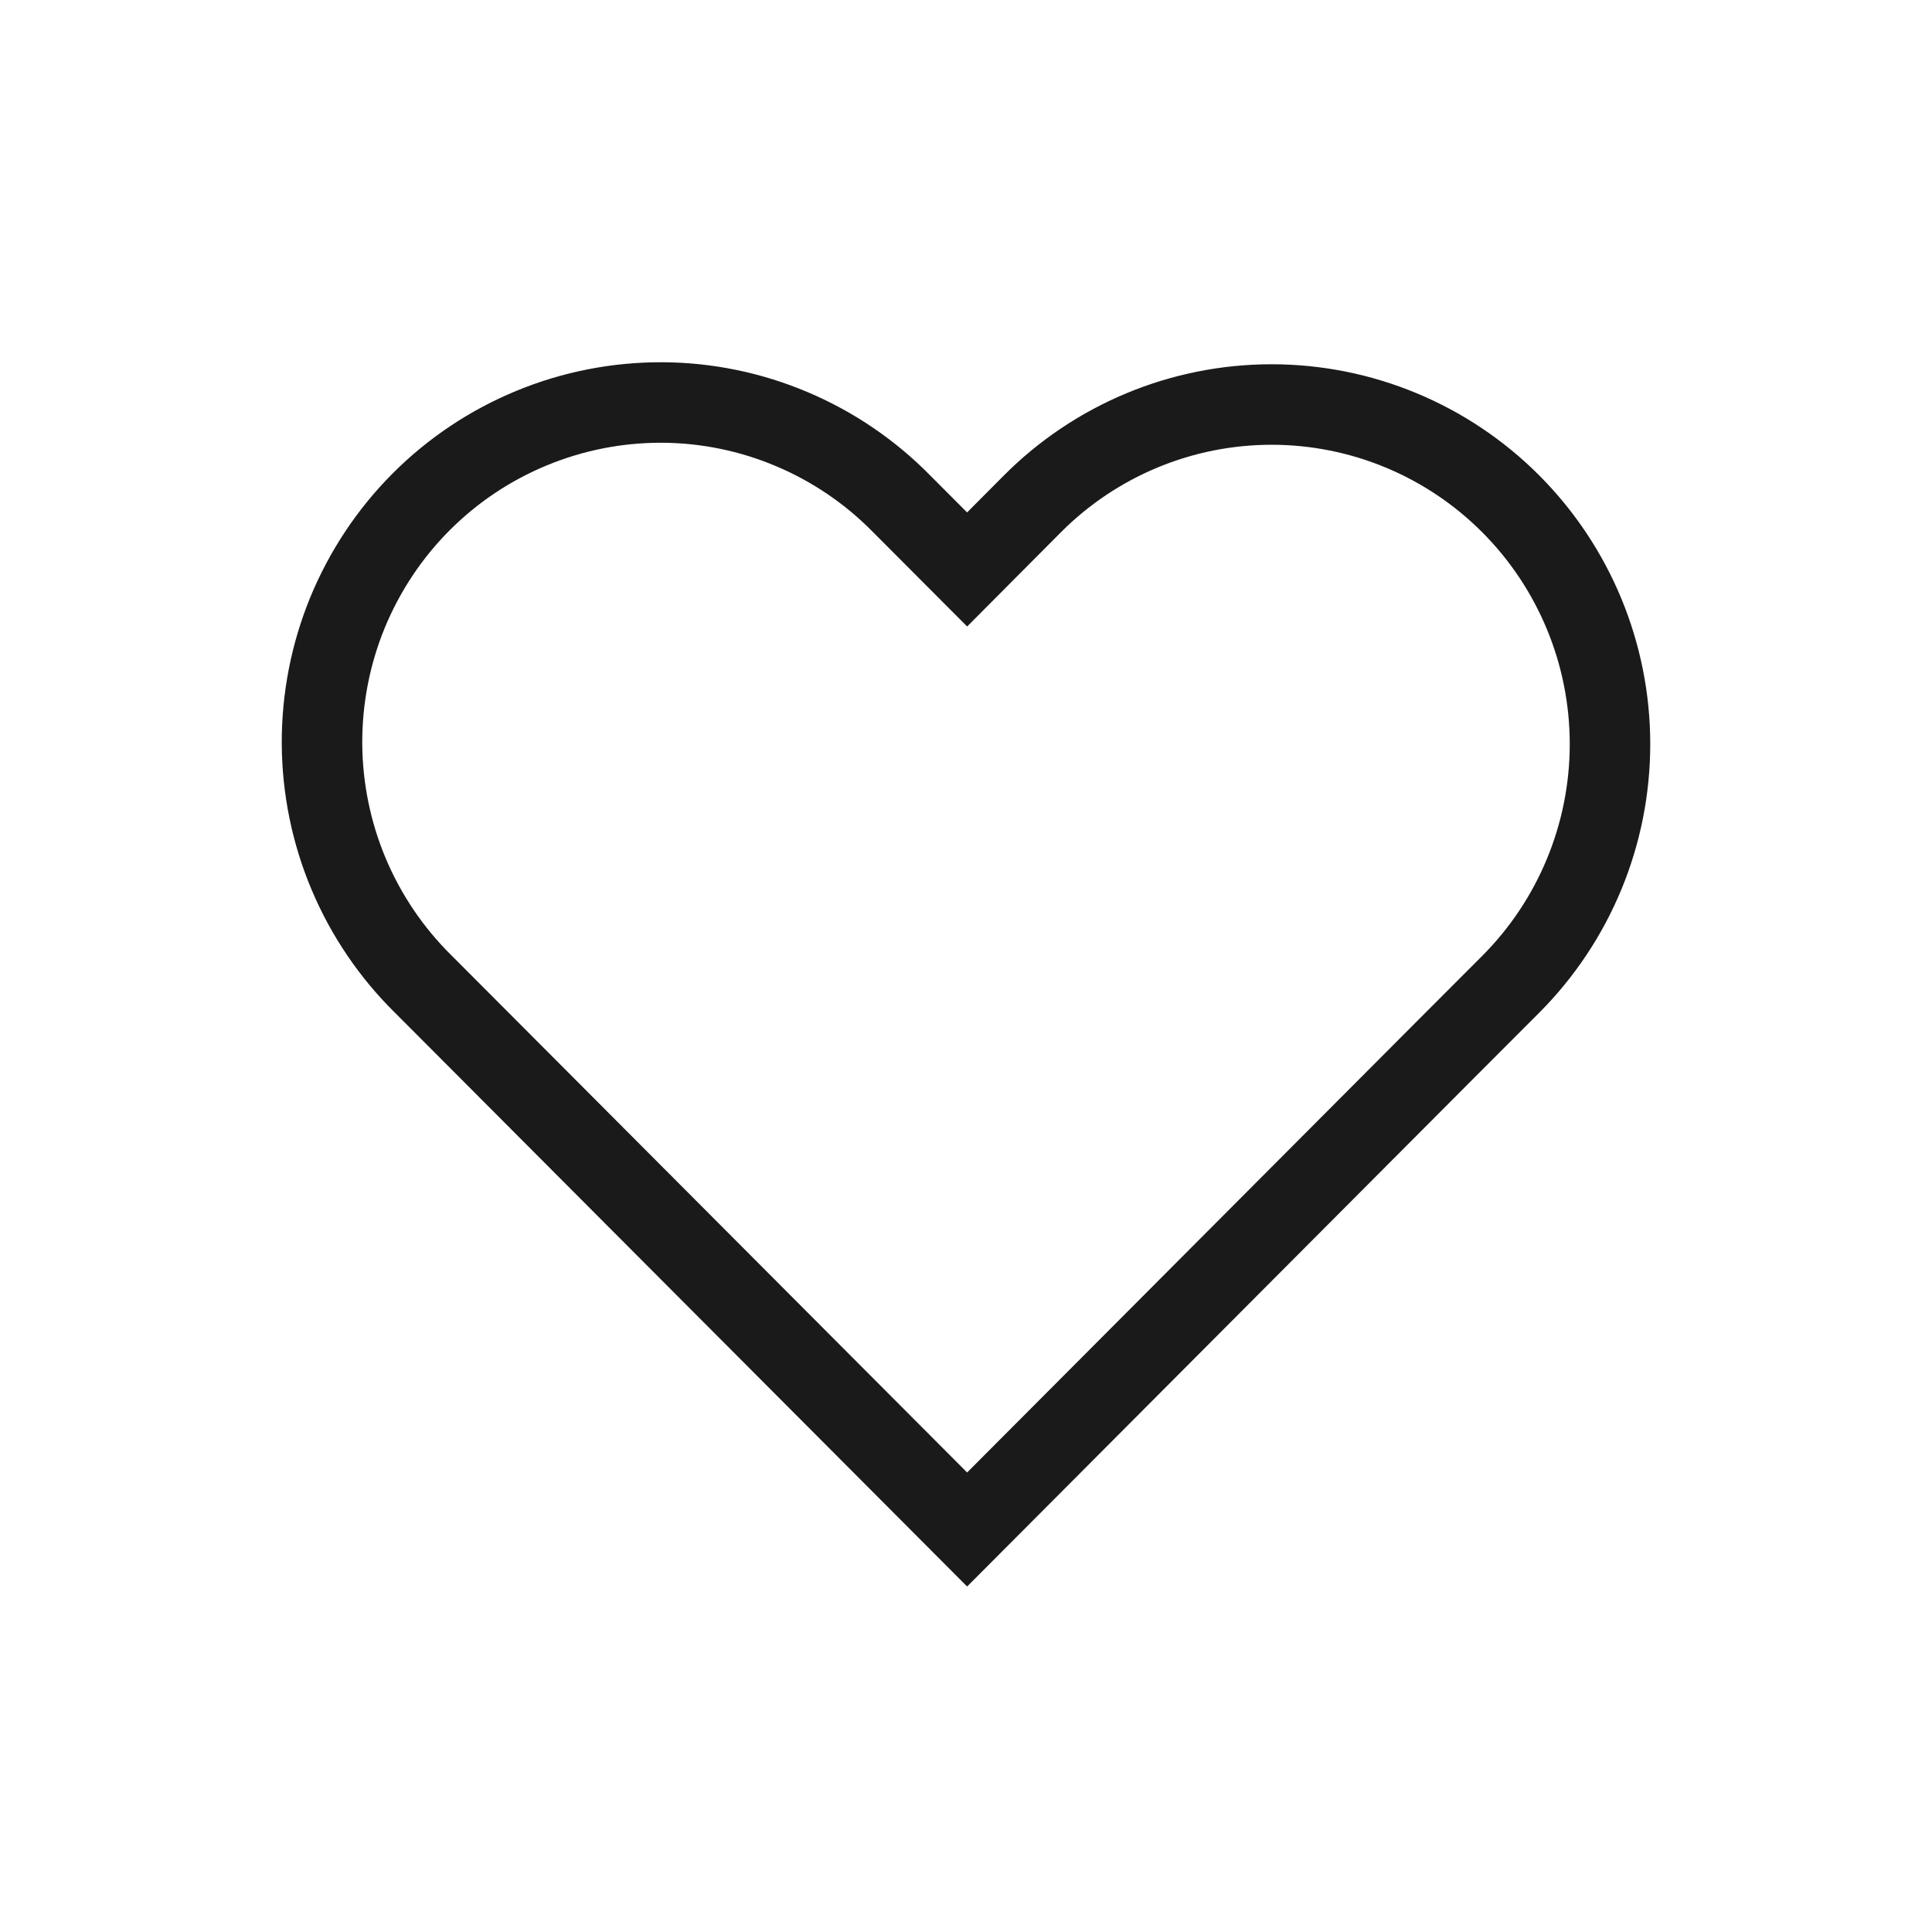
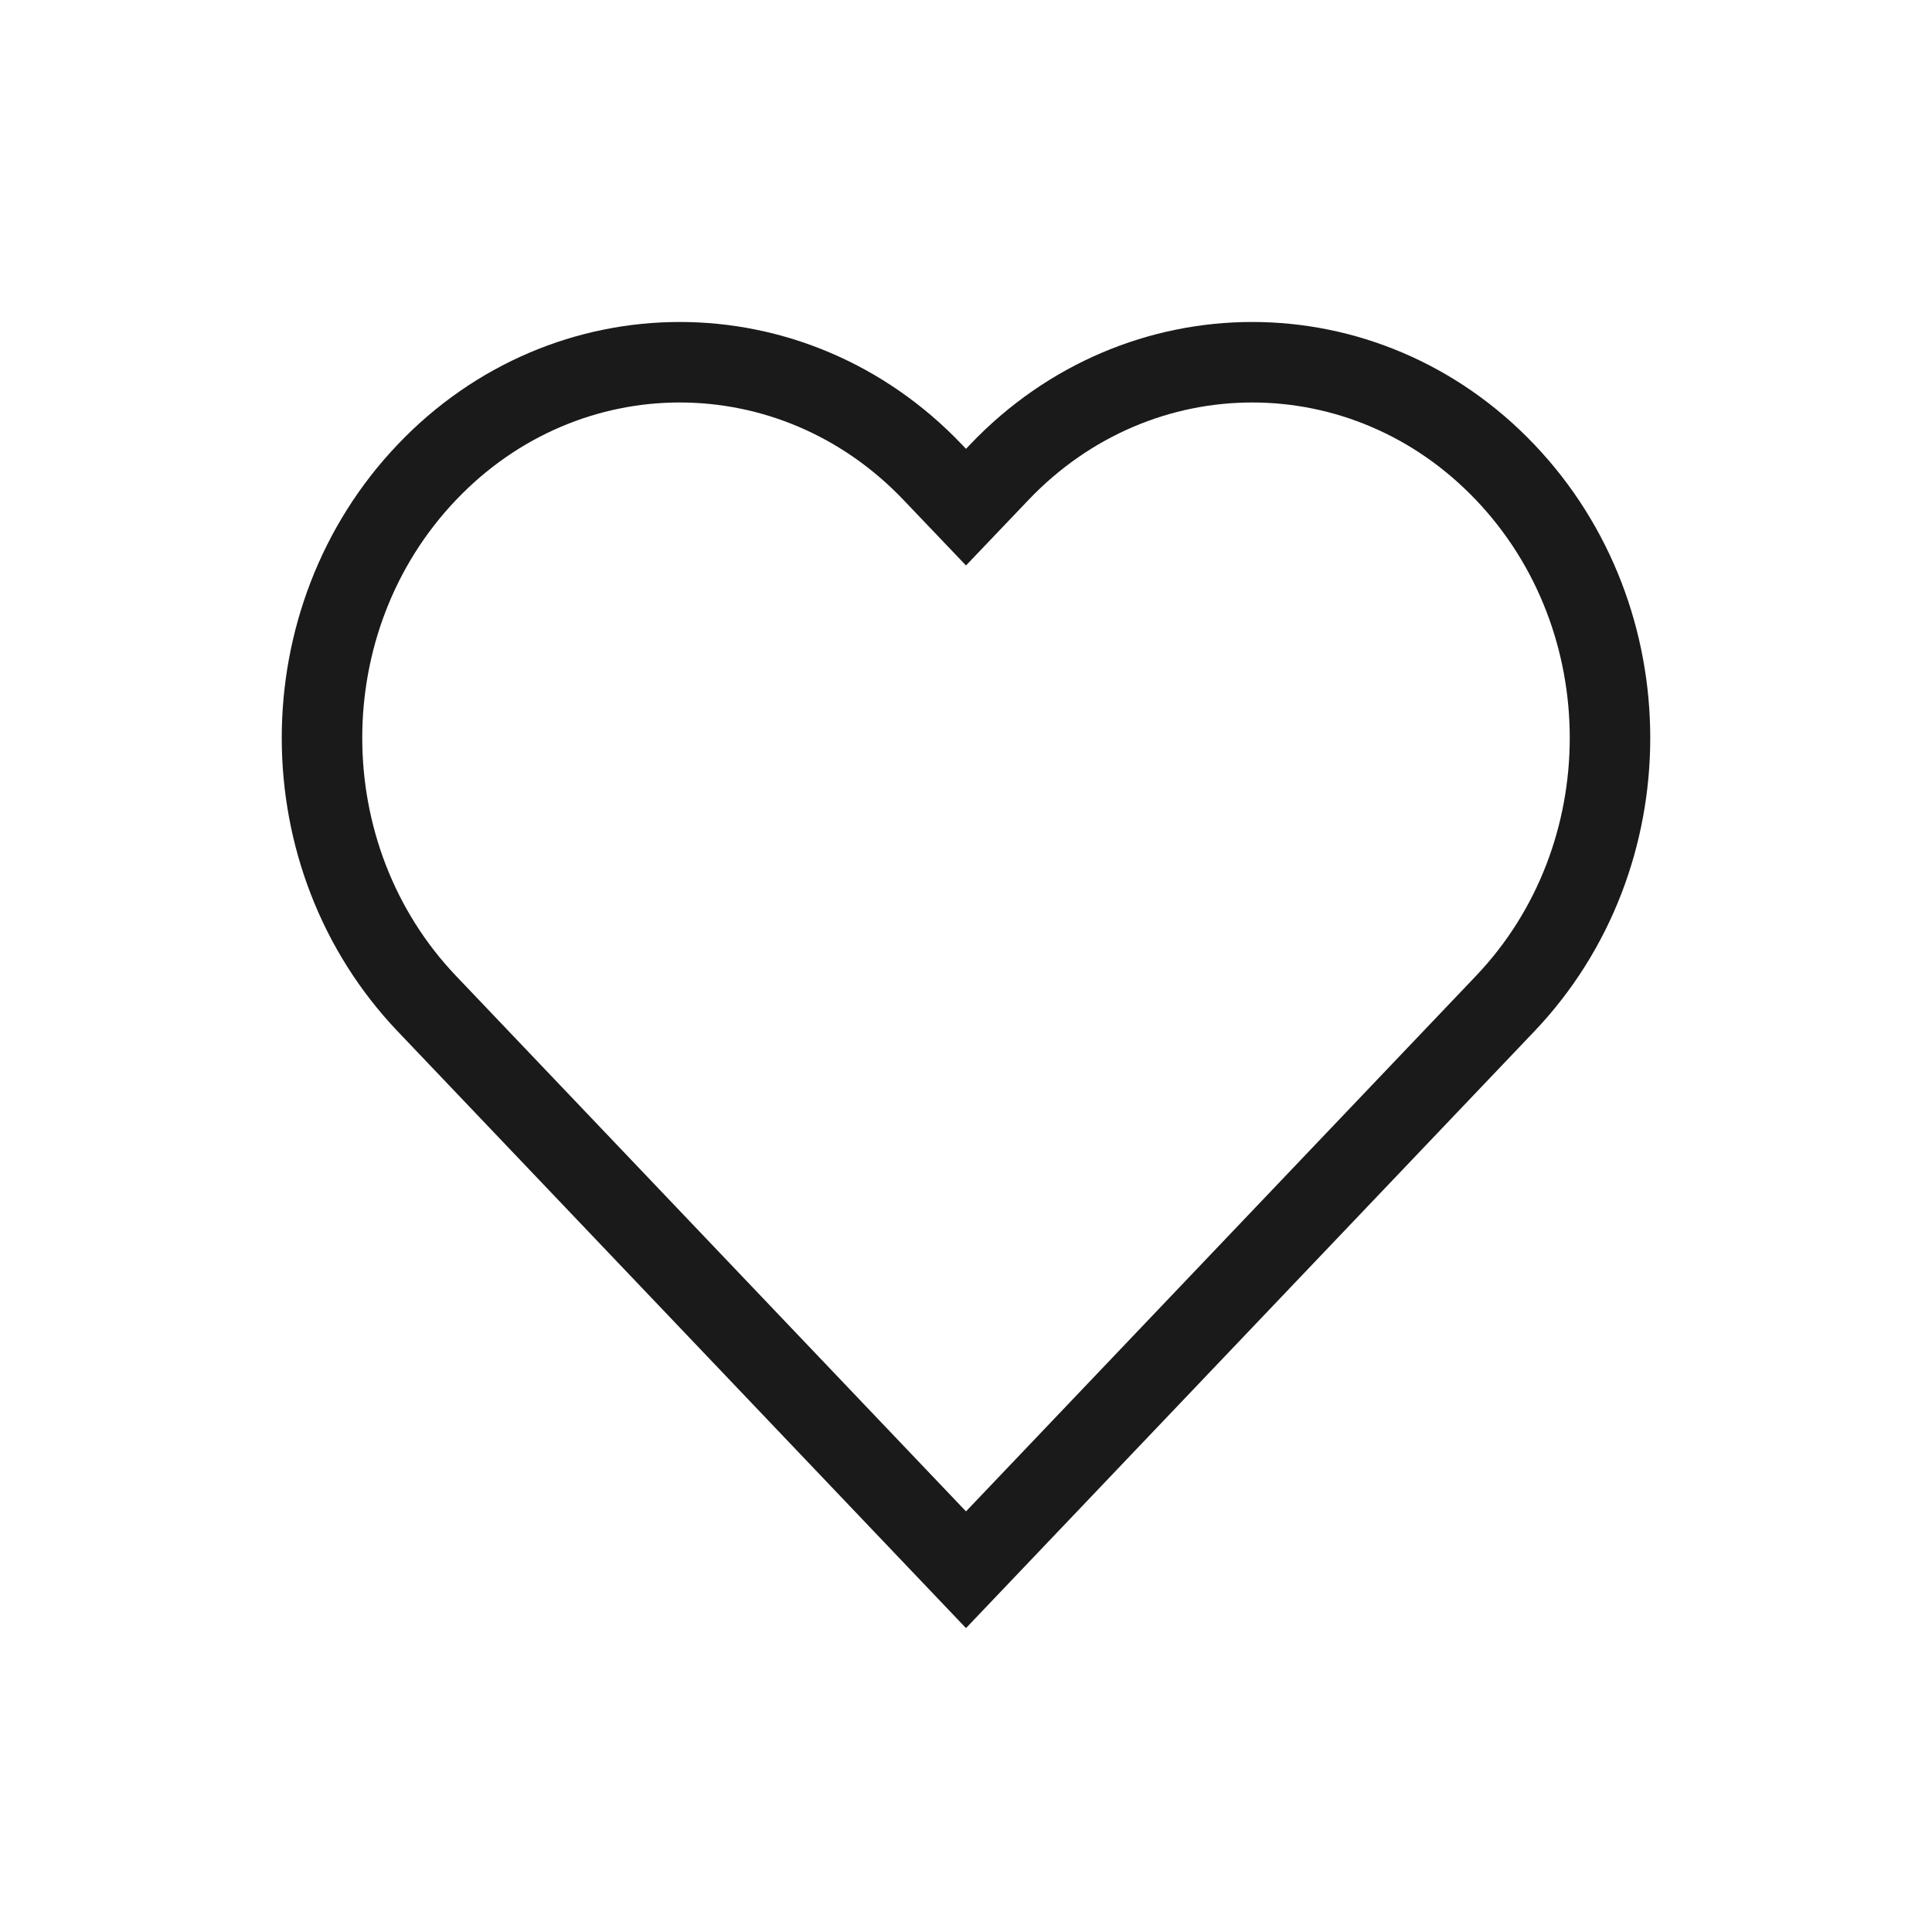
<svg xmlns="http://www.w3.org/2000/svg" width="24" height="24" viewBox="0 0 24 24" fill="none">
-   <path d="M18.769 6.261C18.379 5.869 17.915 5.558 17.405 5.346C16.895 5.134 16.348 5.025 15.796 5.025C15.244 5.025 14.697 5.134 14.187 5.346C13.677 5.558 13.213 5.869 12.823 6.261L12.014 7.074L11.203 6.261C10.814 5.864 10.35 5.548 9.839 5.332C9.327 5.115 8.778 5.002 8.223 5C7.667 4.998 7.117 5.106 6.604 5.318C6.09 5.53 5.624 5.841 5.231 6.235C4.838 6.629 4.528 7.097 4.316 7.612C4.105 8.127 3.998 8.679 4 9.236C4.003 9.793 4.115 10.344 4.331 10.857C4.547 11.37 4.862 11.835 5.258 12.225L6.068 13.037L12.014 19L17.958 13.037L18.769 12.225C19.557 11.434 20 10.361 20 9.243C20 8.125 19.557 7.052 18.769 6.261Z" stroke="#1A1A1A" stroke-linecap="square" />
+   <path d="M11.587 5.867C9.851 4.044 7.037 4.044 5.302 5.867C3.566 7.689 3.566 10.644 5.302 12.467L12 19.5L18.698 12.467C20.434 10.644 20.434 7.689 18.698 5.867C16.963 4.044 14.149 4.044 12.413 5.867L12 6.3L11.587 5.867Z" stroke="#1A1A1A" stroke-linecap="round" />
</svg>
